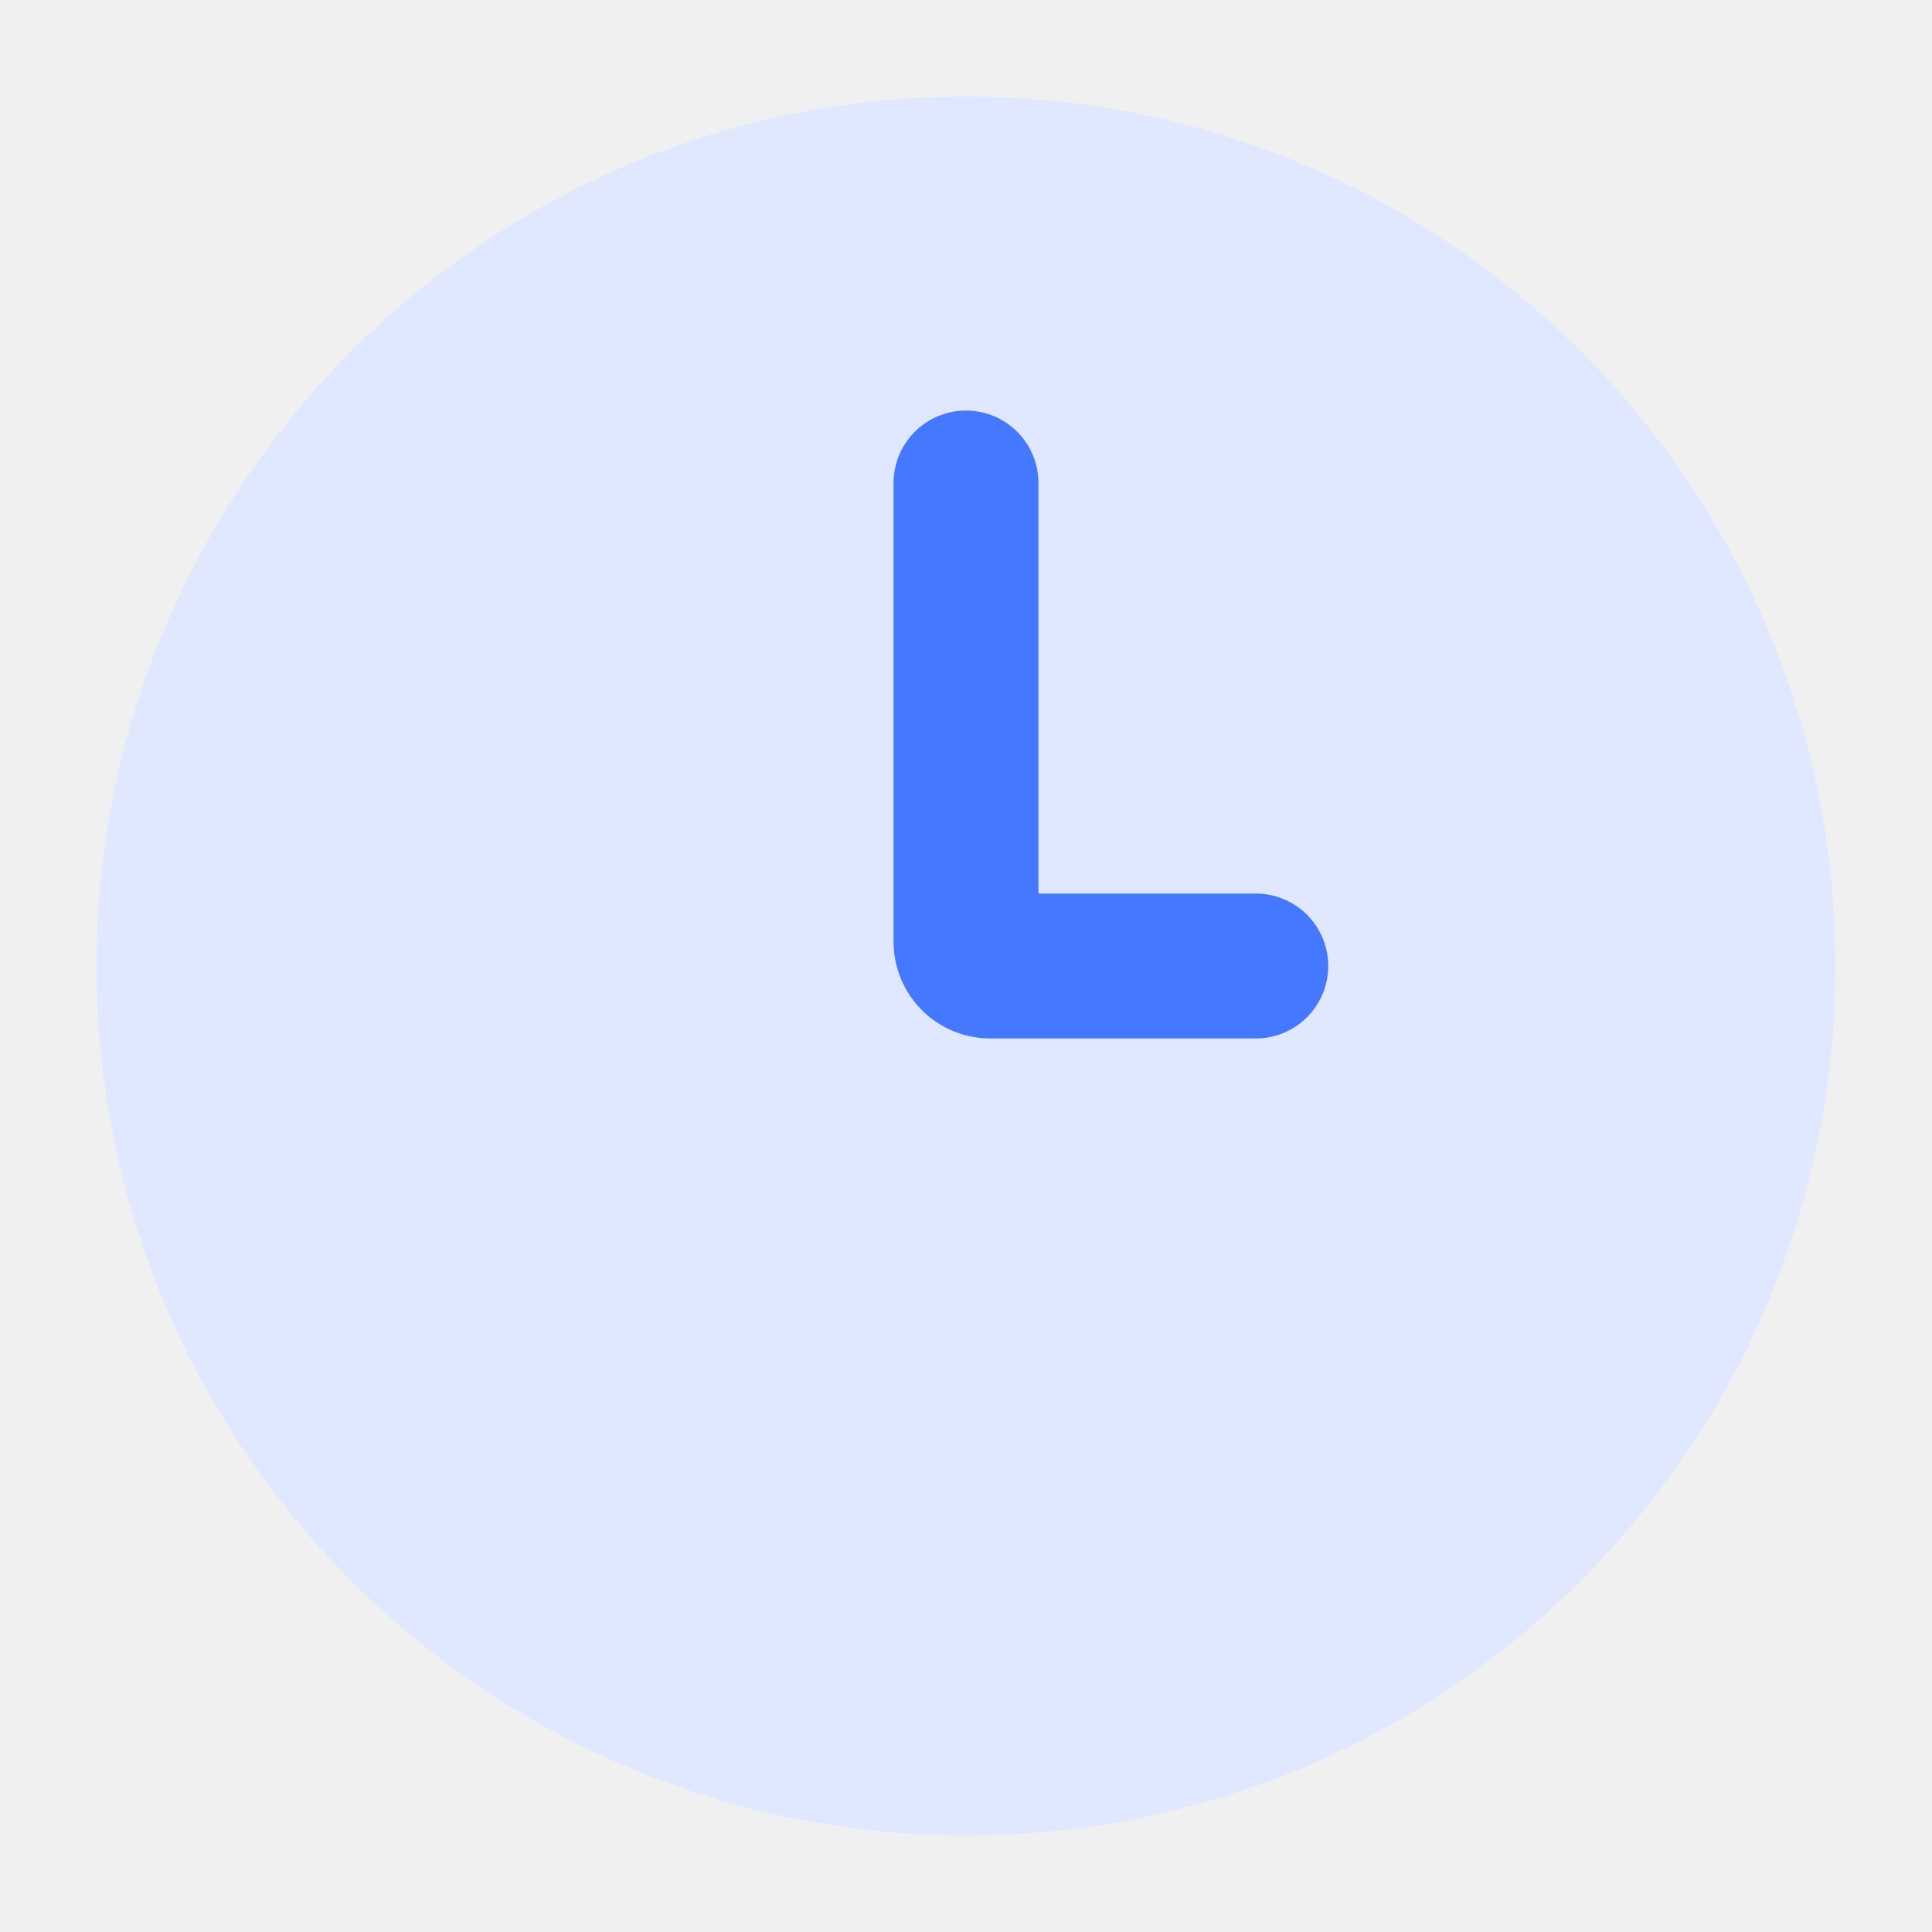
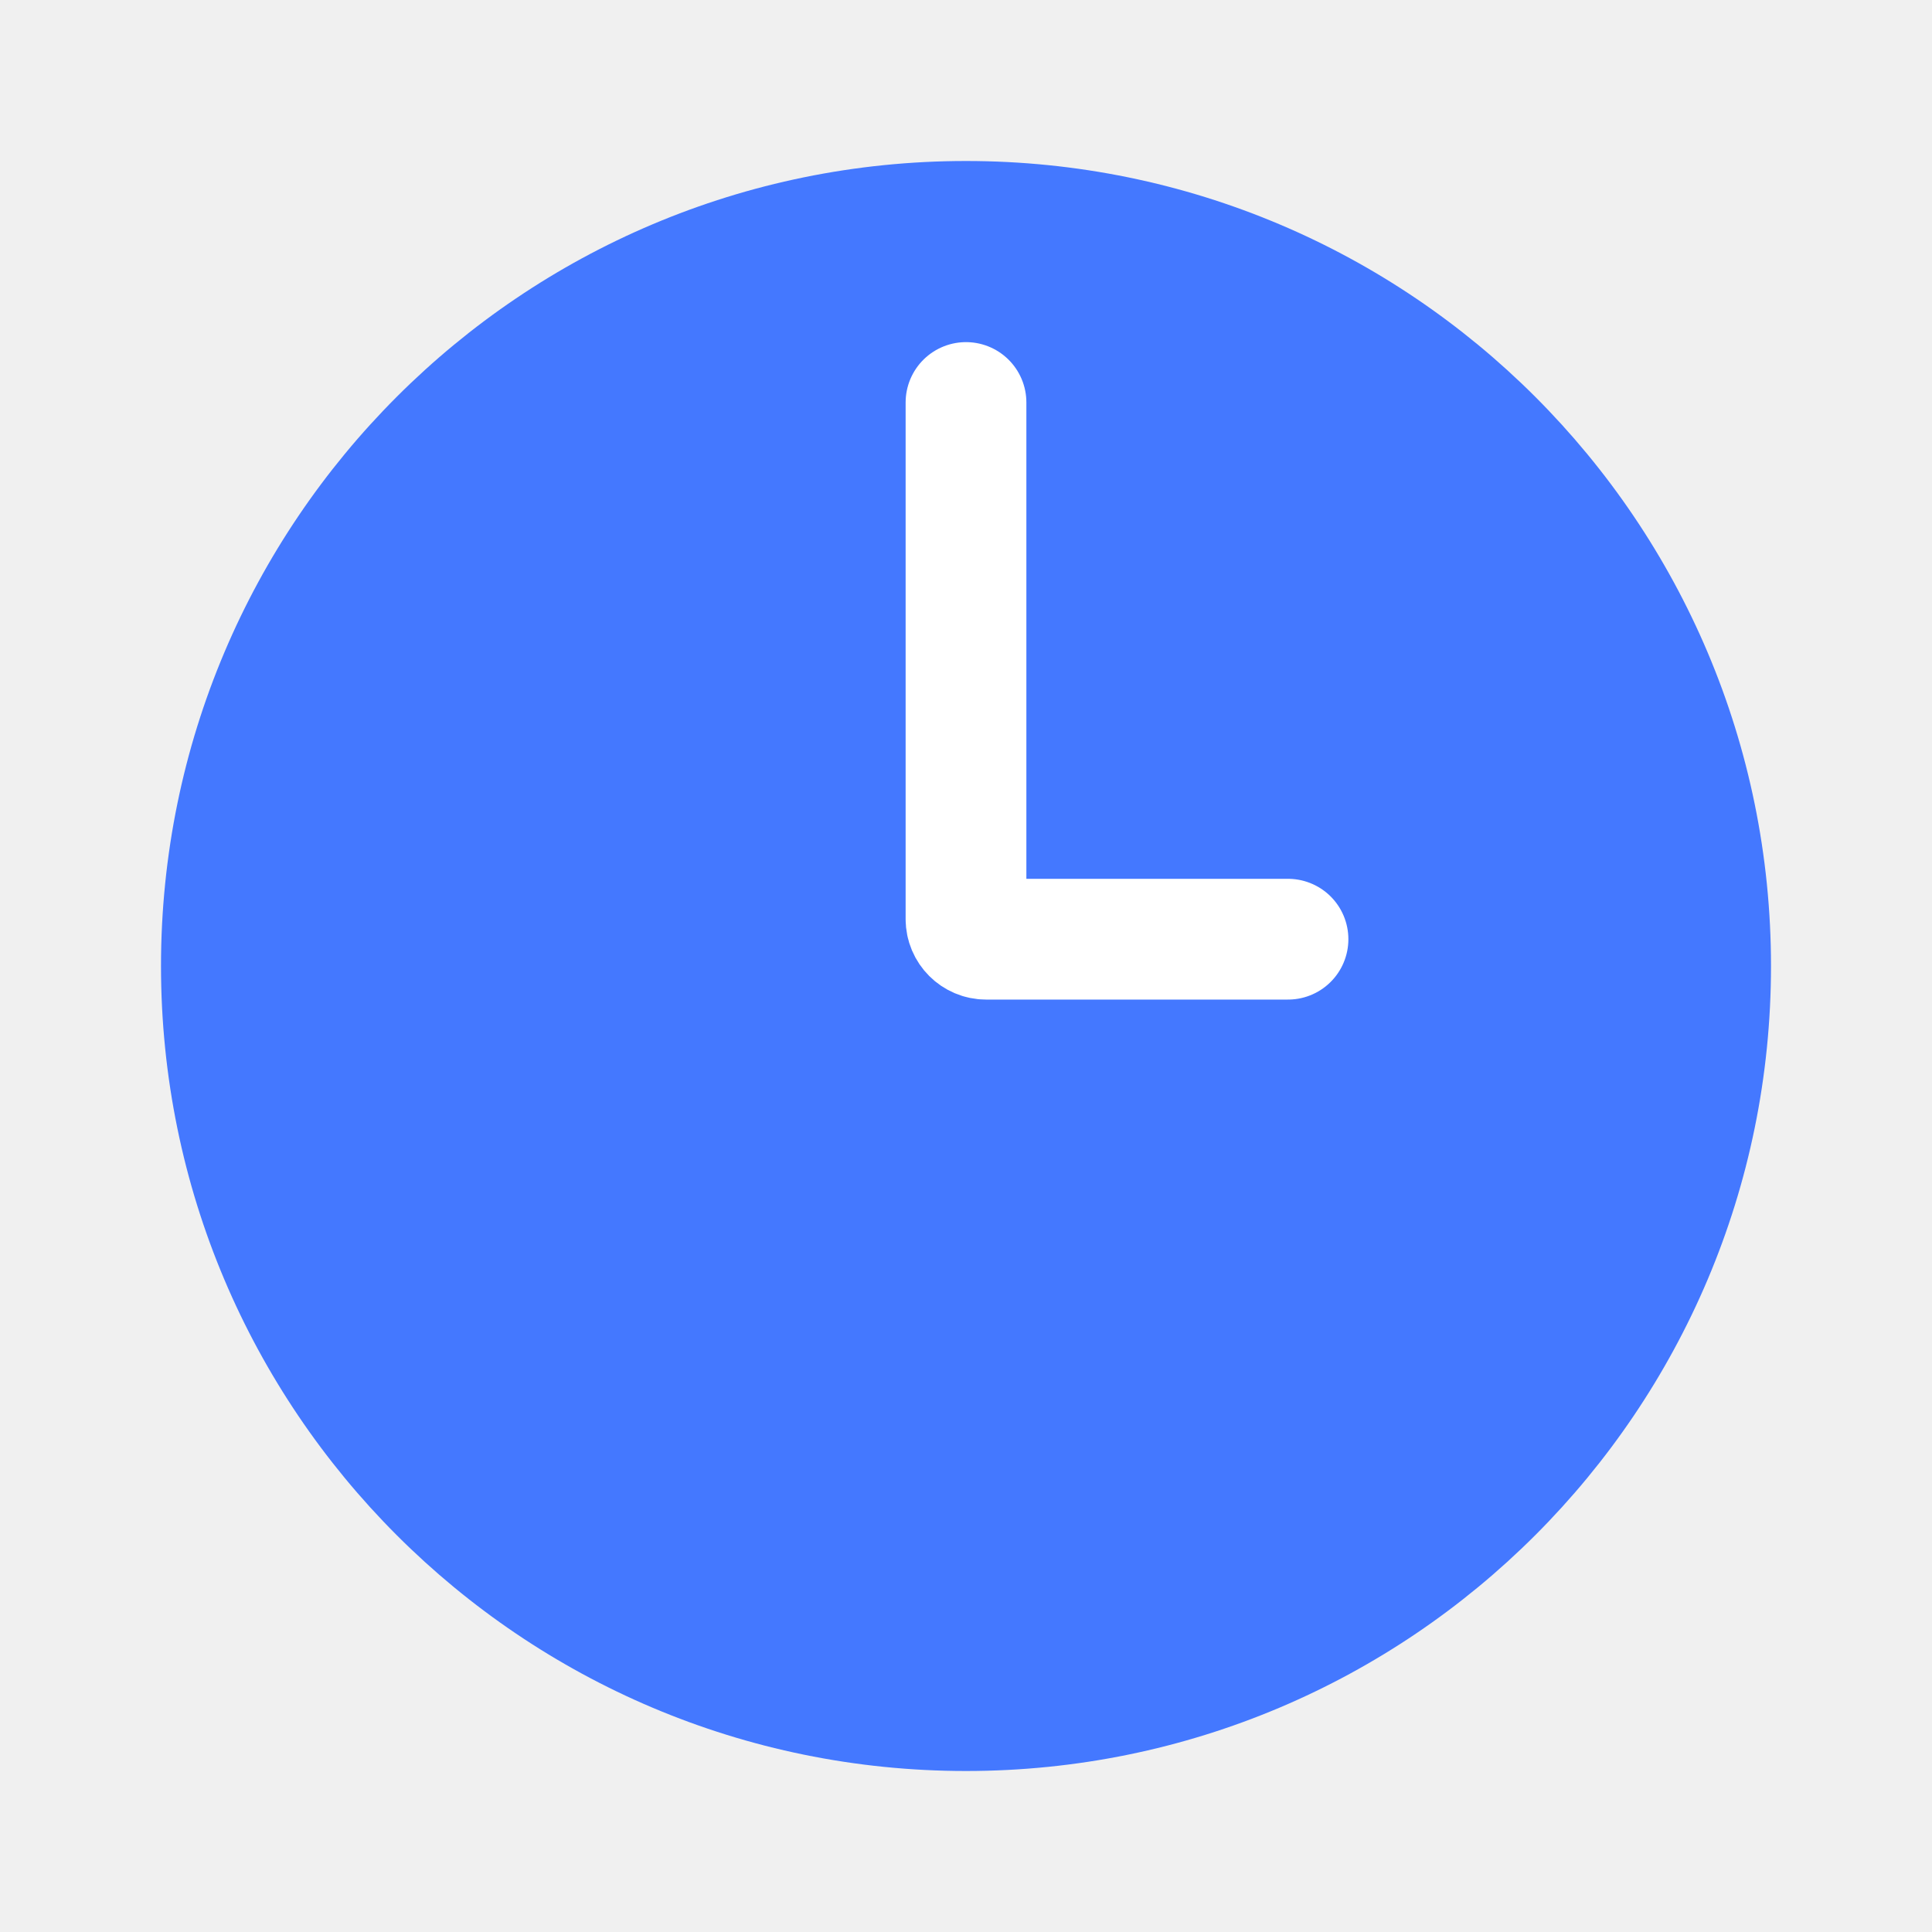
- <svg xmlns="http://www.w3.org/2000/svg" width="20" height="20" viewBox="0 0 20 20" fill="none">
-   <circle cx="10" cy="10" r="9" fill="#DFE8FF" />
-   <path d="M10 5V9.75C10 9.888 10.112 10 10.25 10H13" stroke="#4478FF" stroke-width="1.5" stroke-linecap="round" />
+ <svg xmlns="http://www.w3.org/2000/svg" width="24" height="24" viewBox="0 0 24 24" fill="none">
+   <circle cx="12" cy="12" r="10" fill="#4478FF" />
+   <path d="M12 5V11.417C12 11.555 12.112 11.667 12.25 11.667H16" stroke="white" stroke-width="1.5" stroke-linecap="round" />
</svg>
